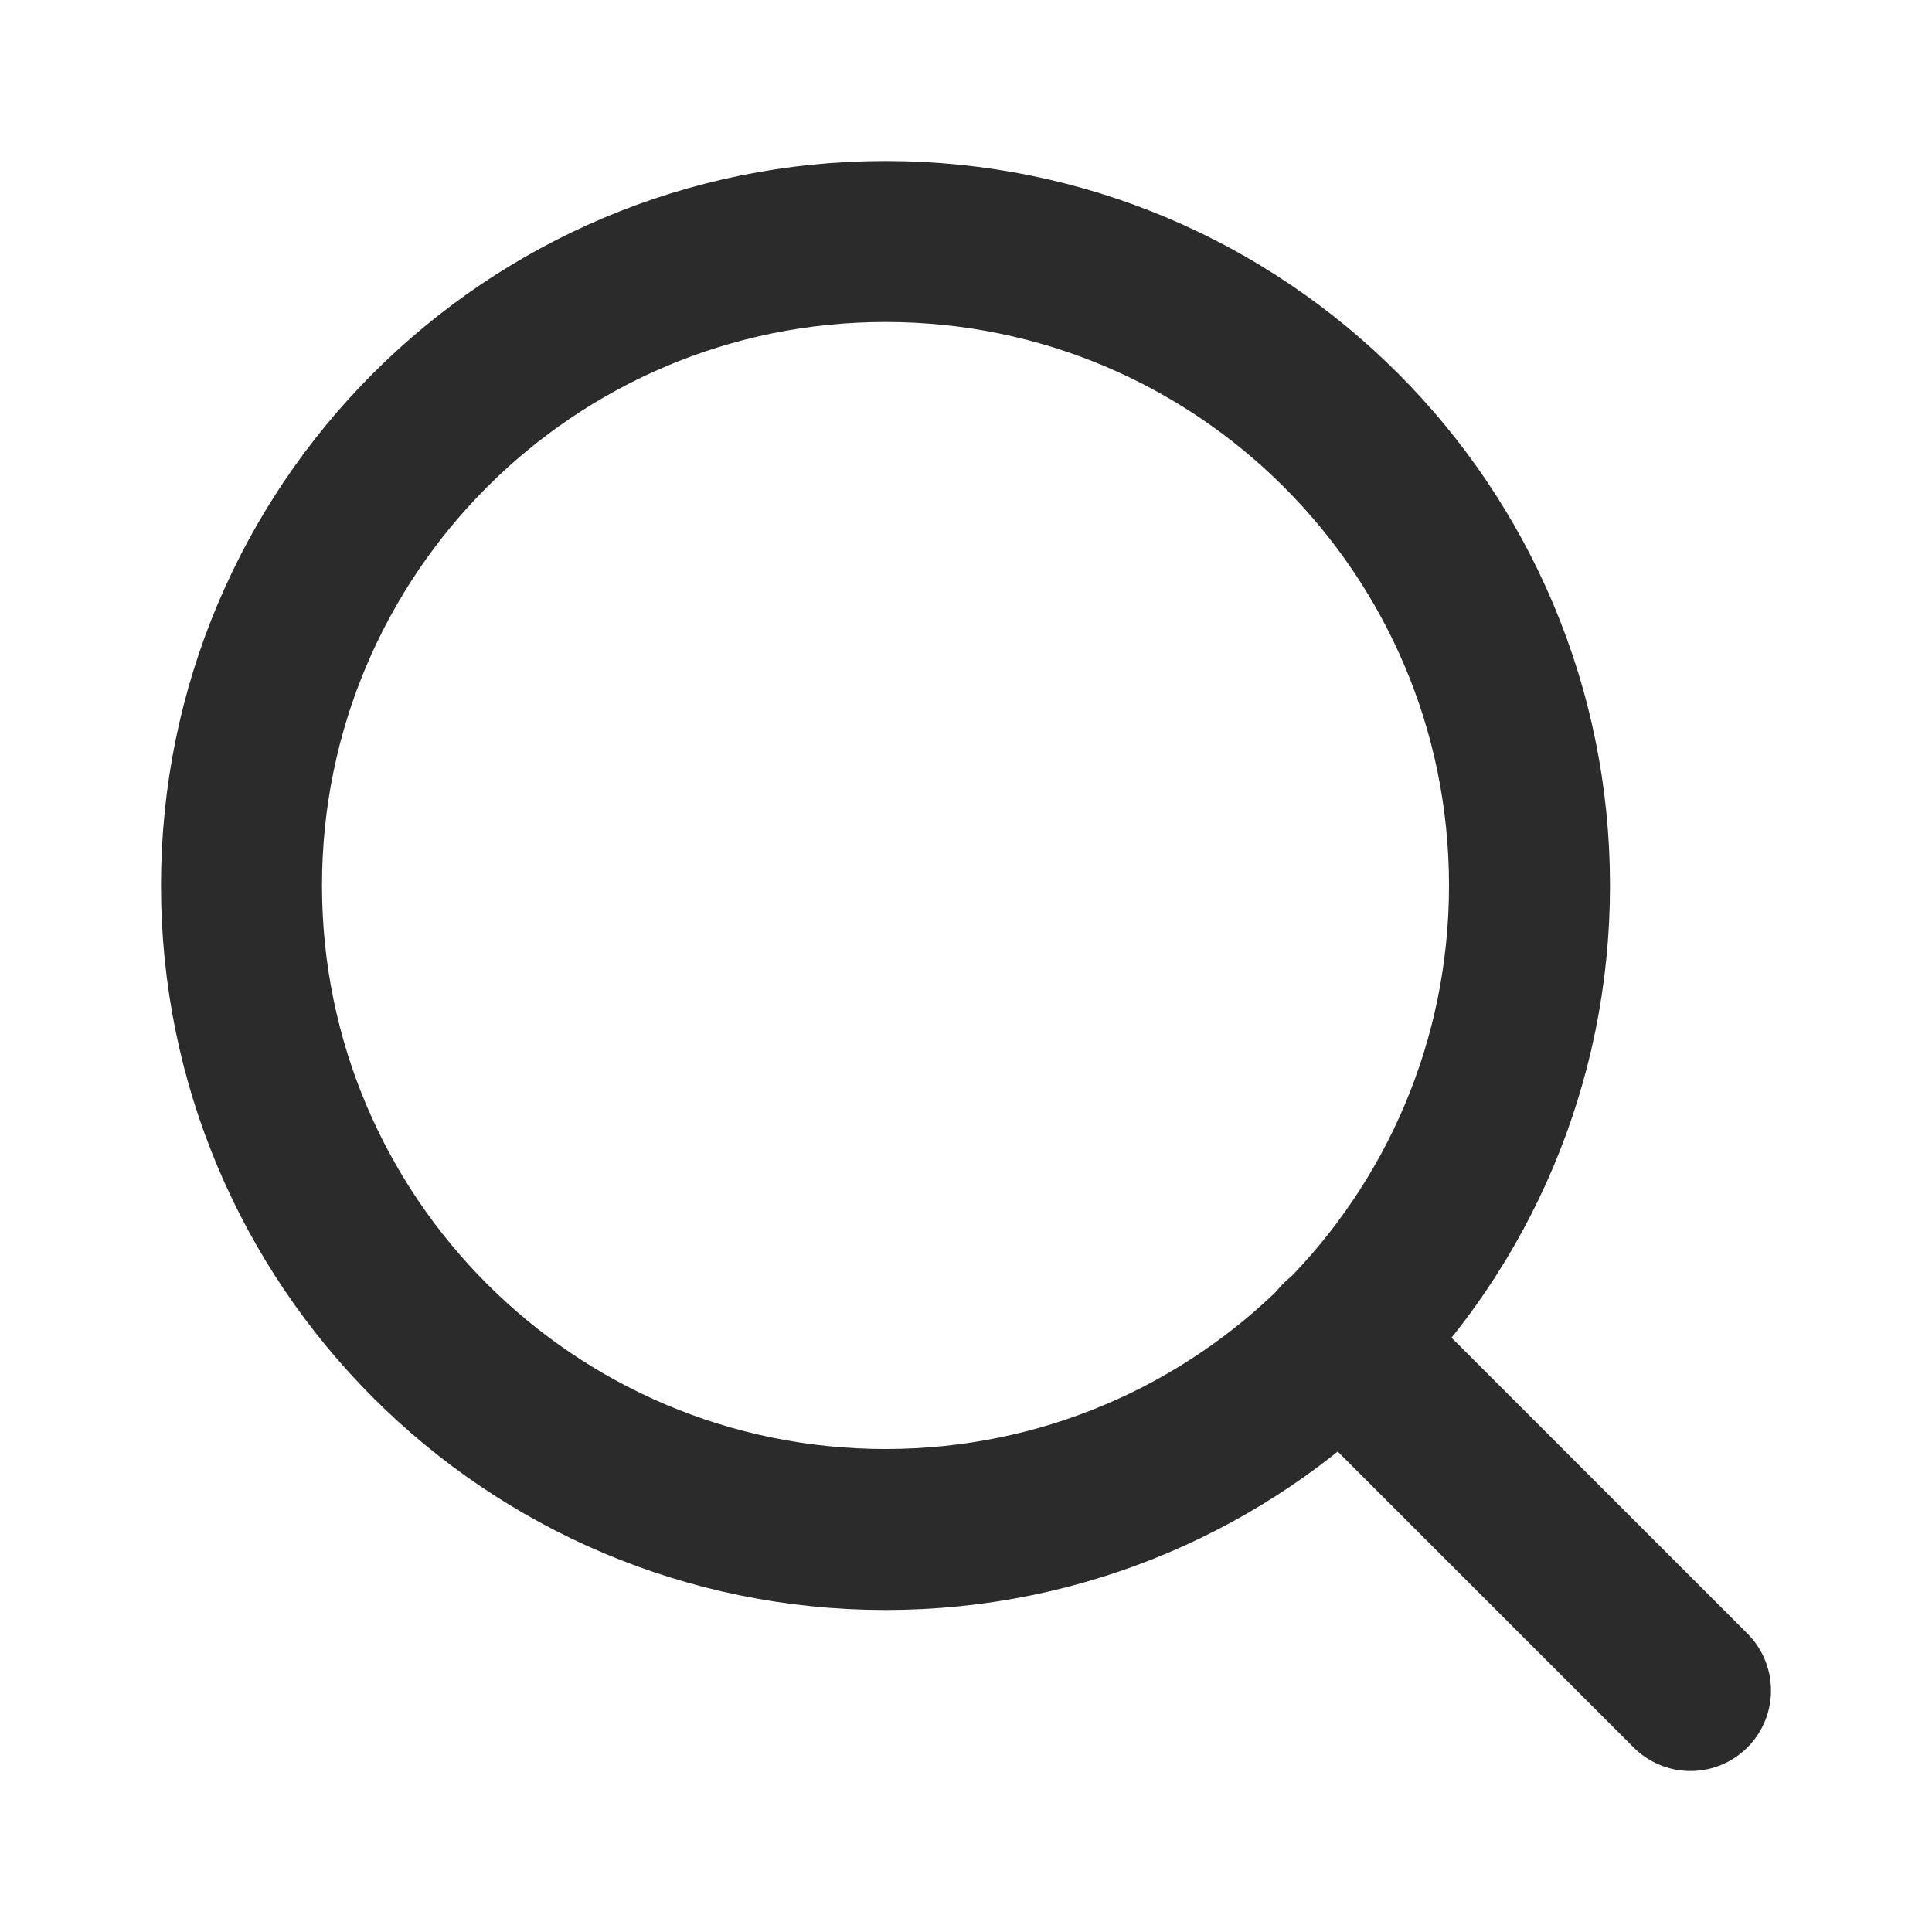
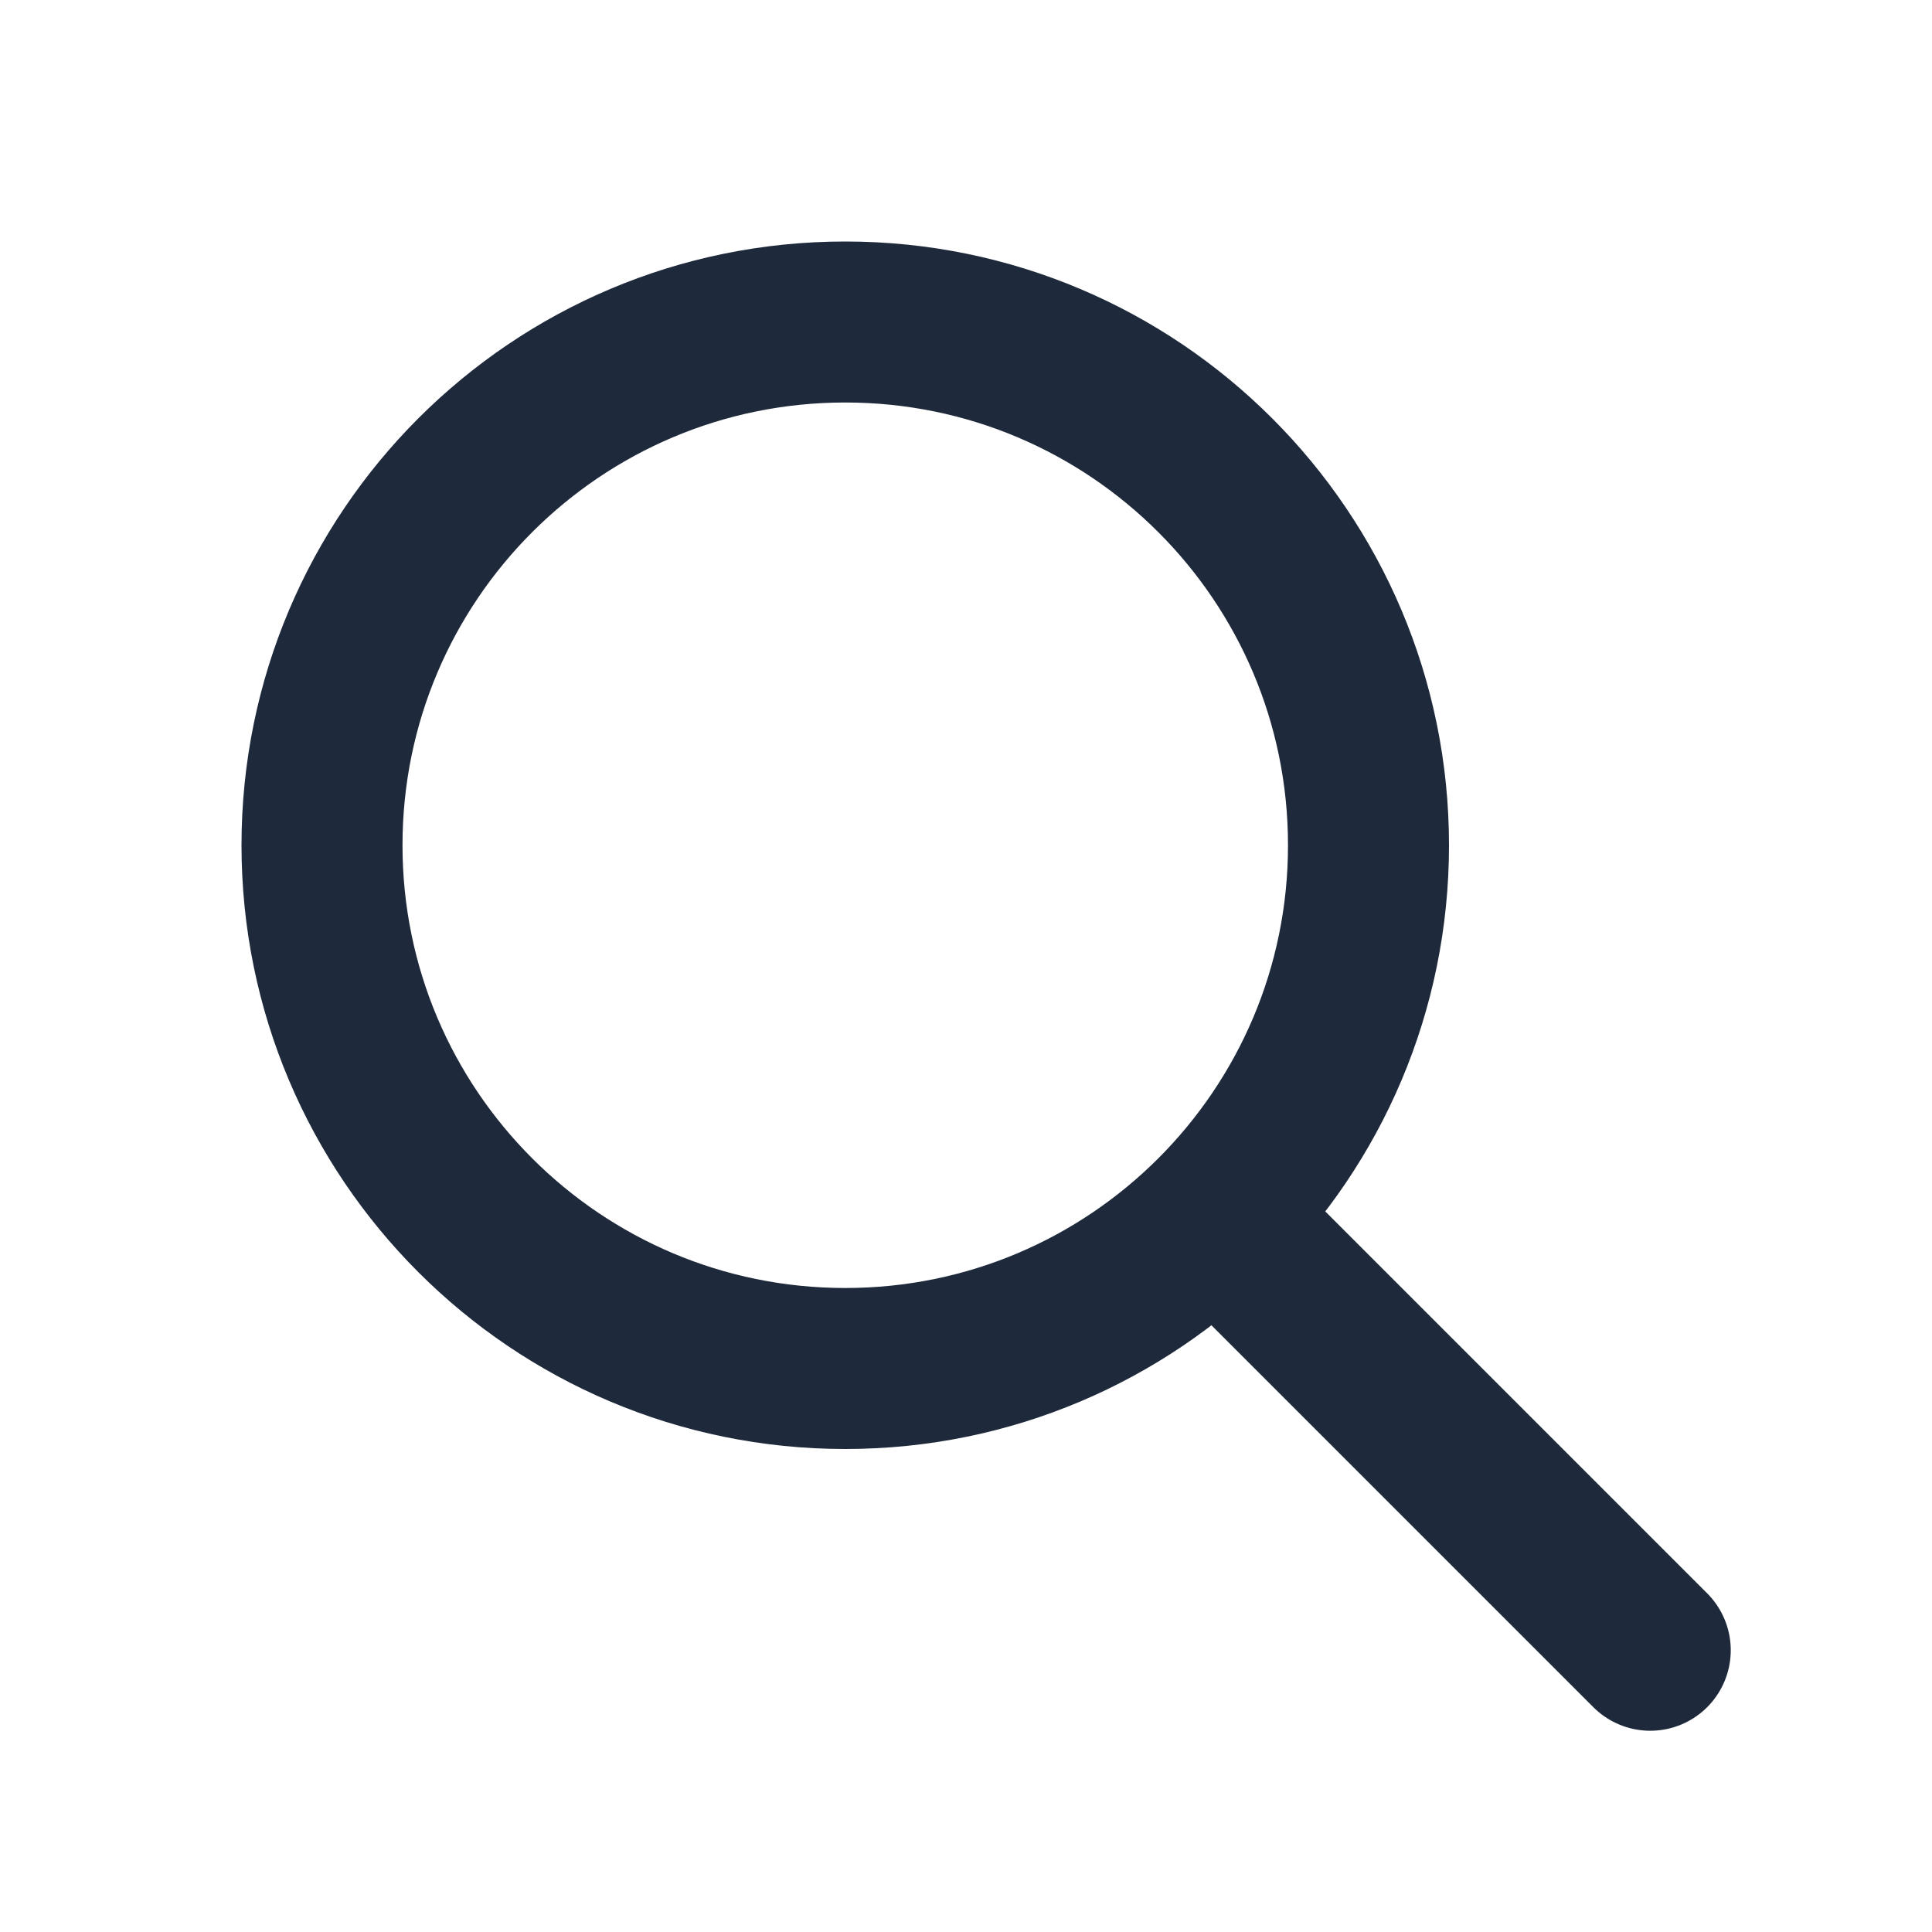
- <svg xmlns="http://www.w3.org/2000/svg" viewBox="0 0 24 24" fill="none" stroke="#2b2b2b" stroke-width="2" stroke-linecap="round" stroke-linejoin="round">
-   <circle cx="11" cy="11" r="8" />
-   <line x1="21" y1="21" x2="16.65" y2="16.65" />
+ <svg xmlns="http://www.w3.org/2000/svg" width="24" height="24" viewBox="0 0 24 24" fill="none" stroke="#1E293B" stroke-width="2" stroke-linecap="round" stroke-linejoin="round">
+   <circle cx="10.5" cy="10.5" r="6.5" />
+   <path d="M15.4 15.4 20.5 20.5" />
</svg>
